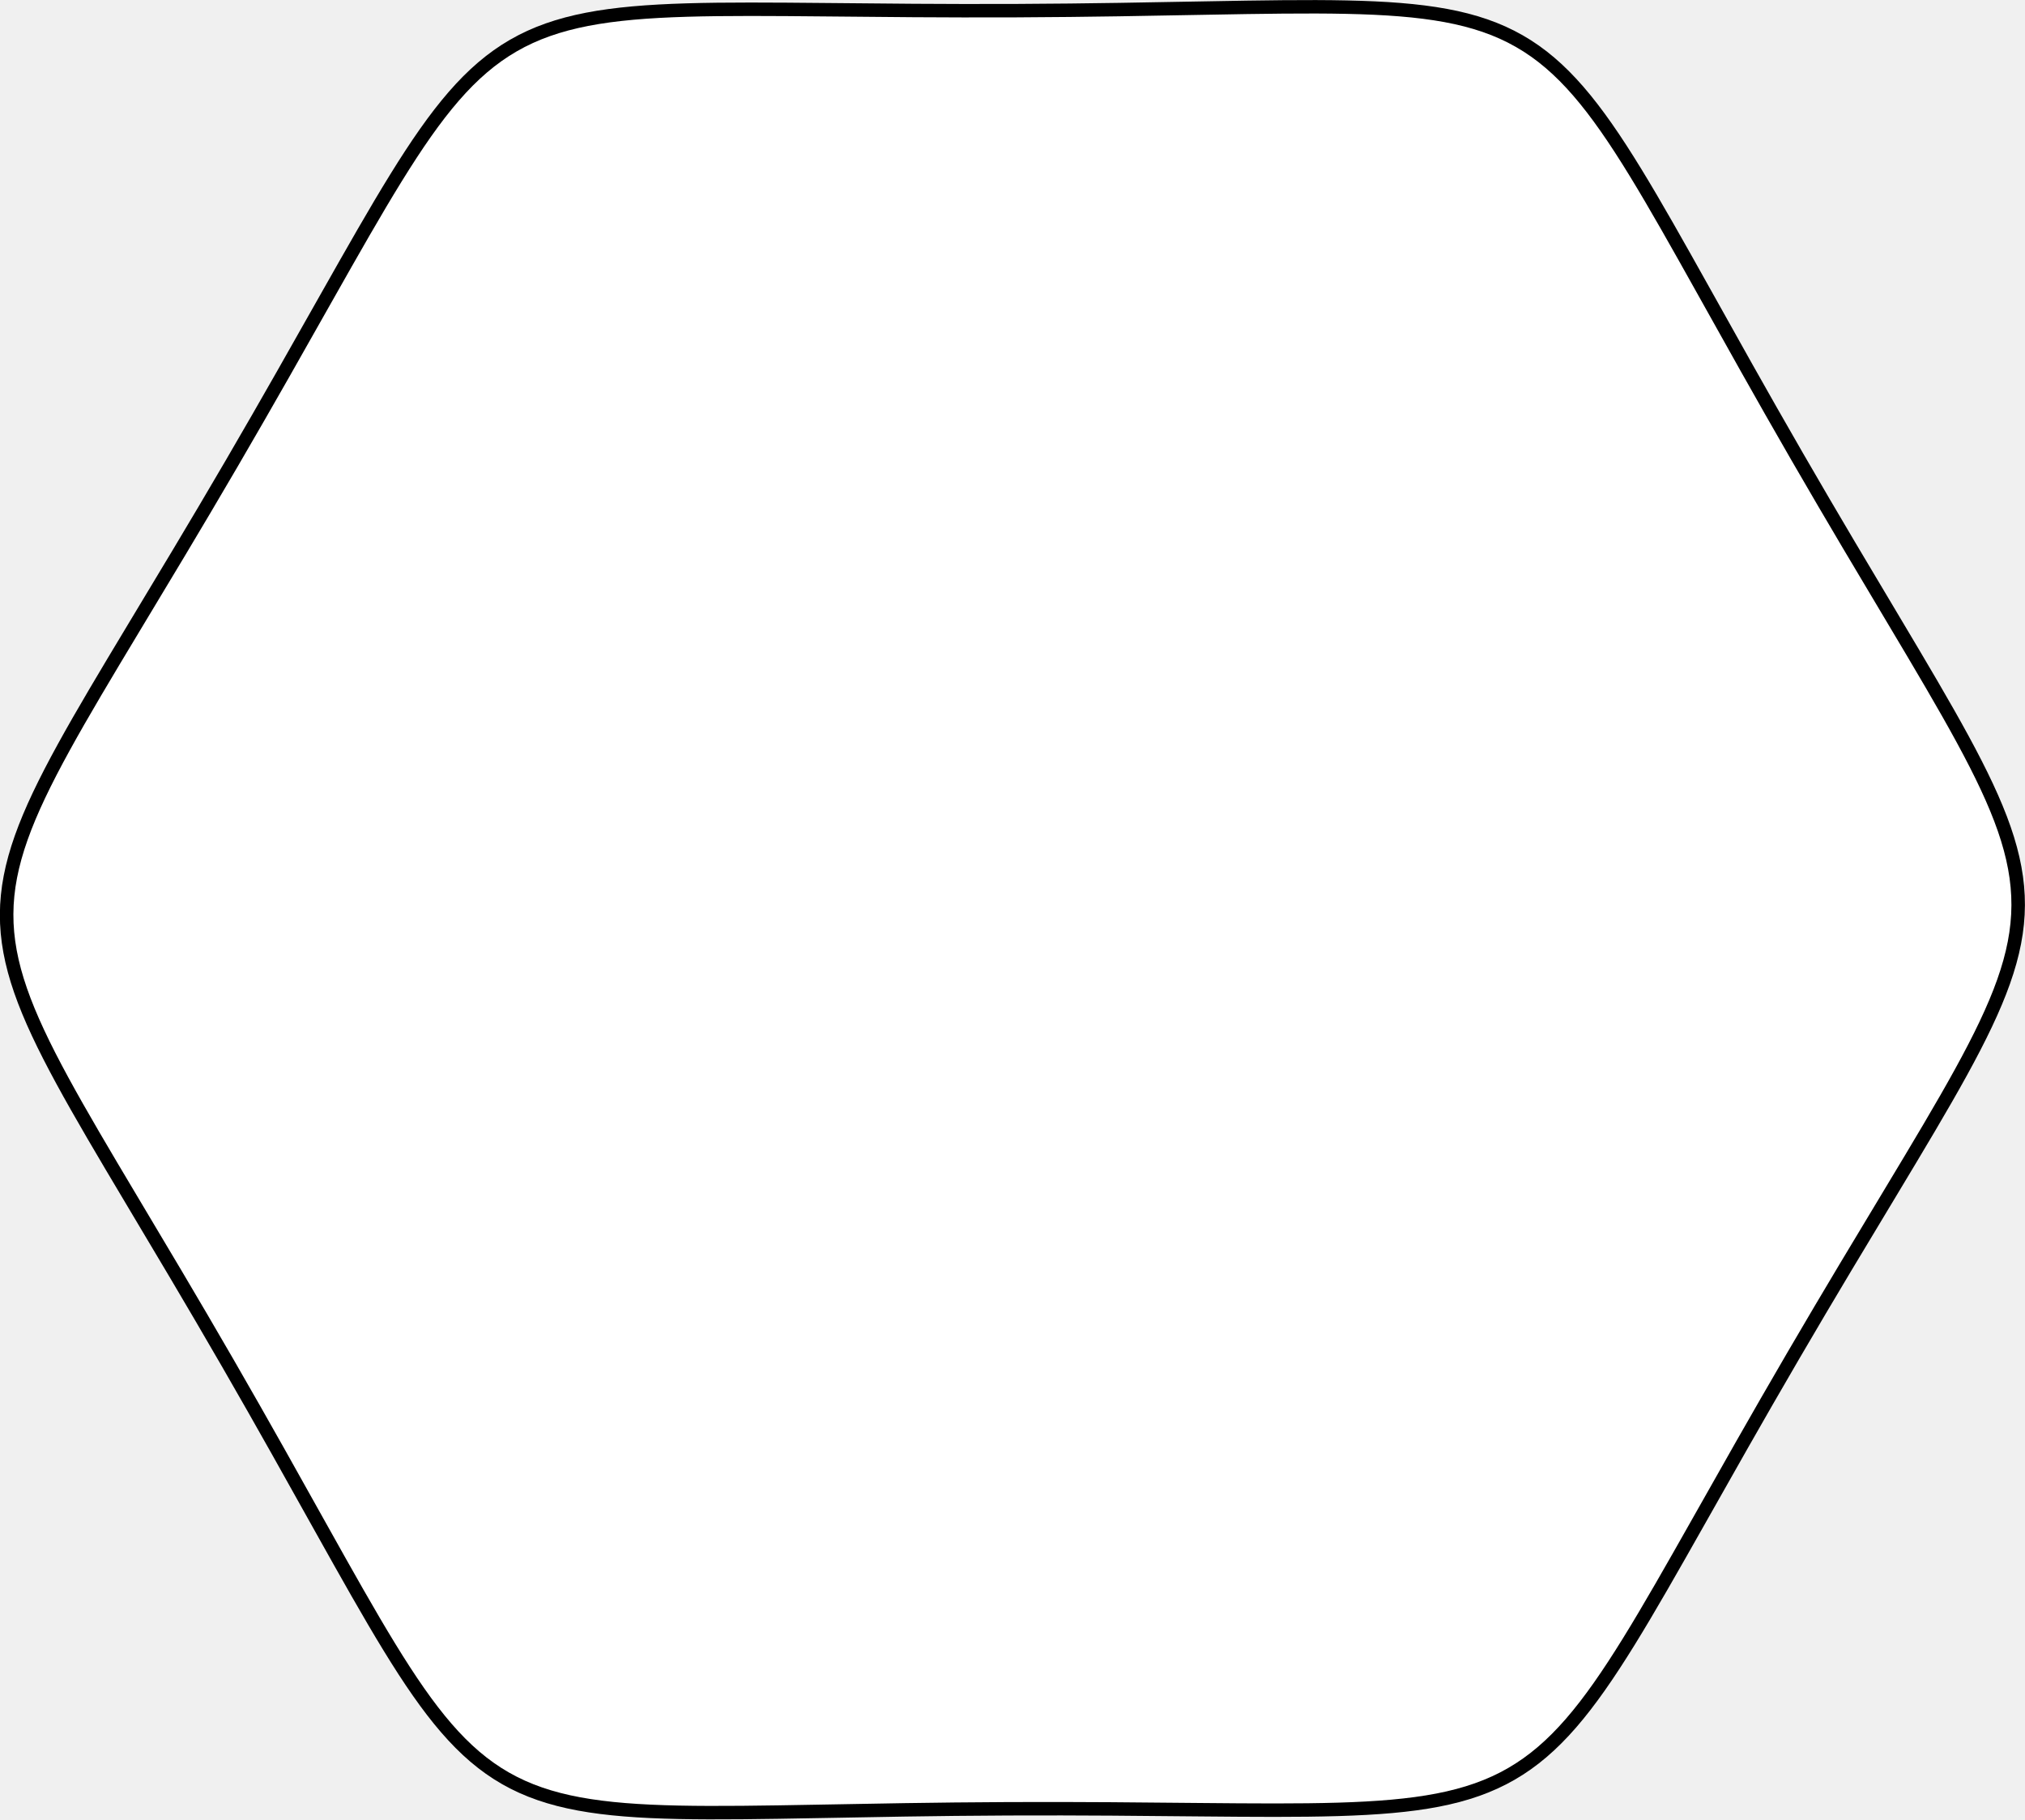
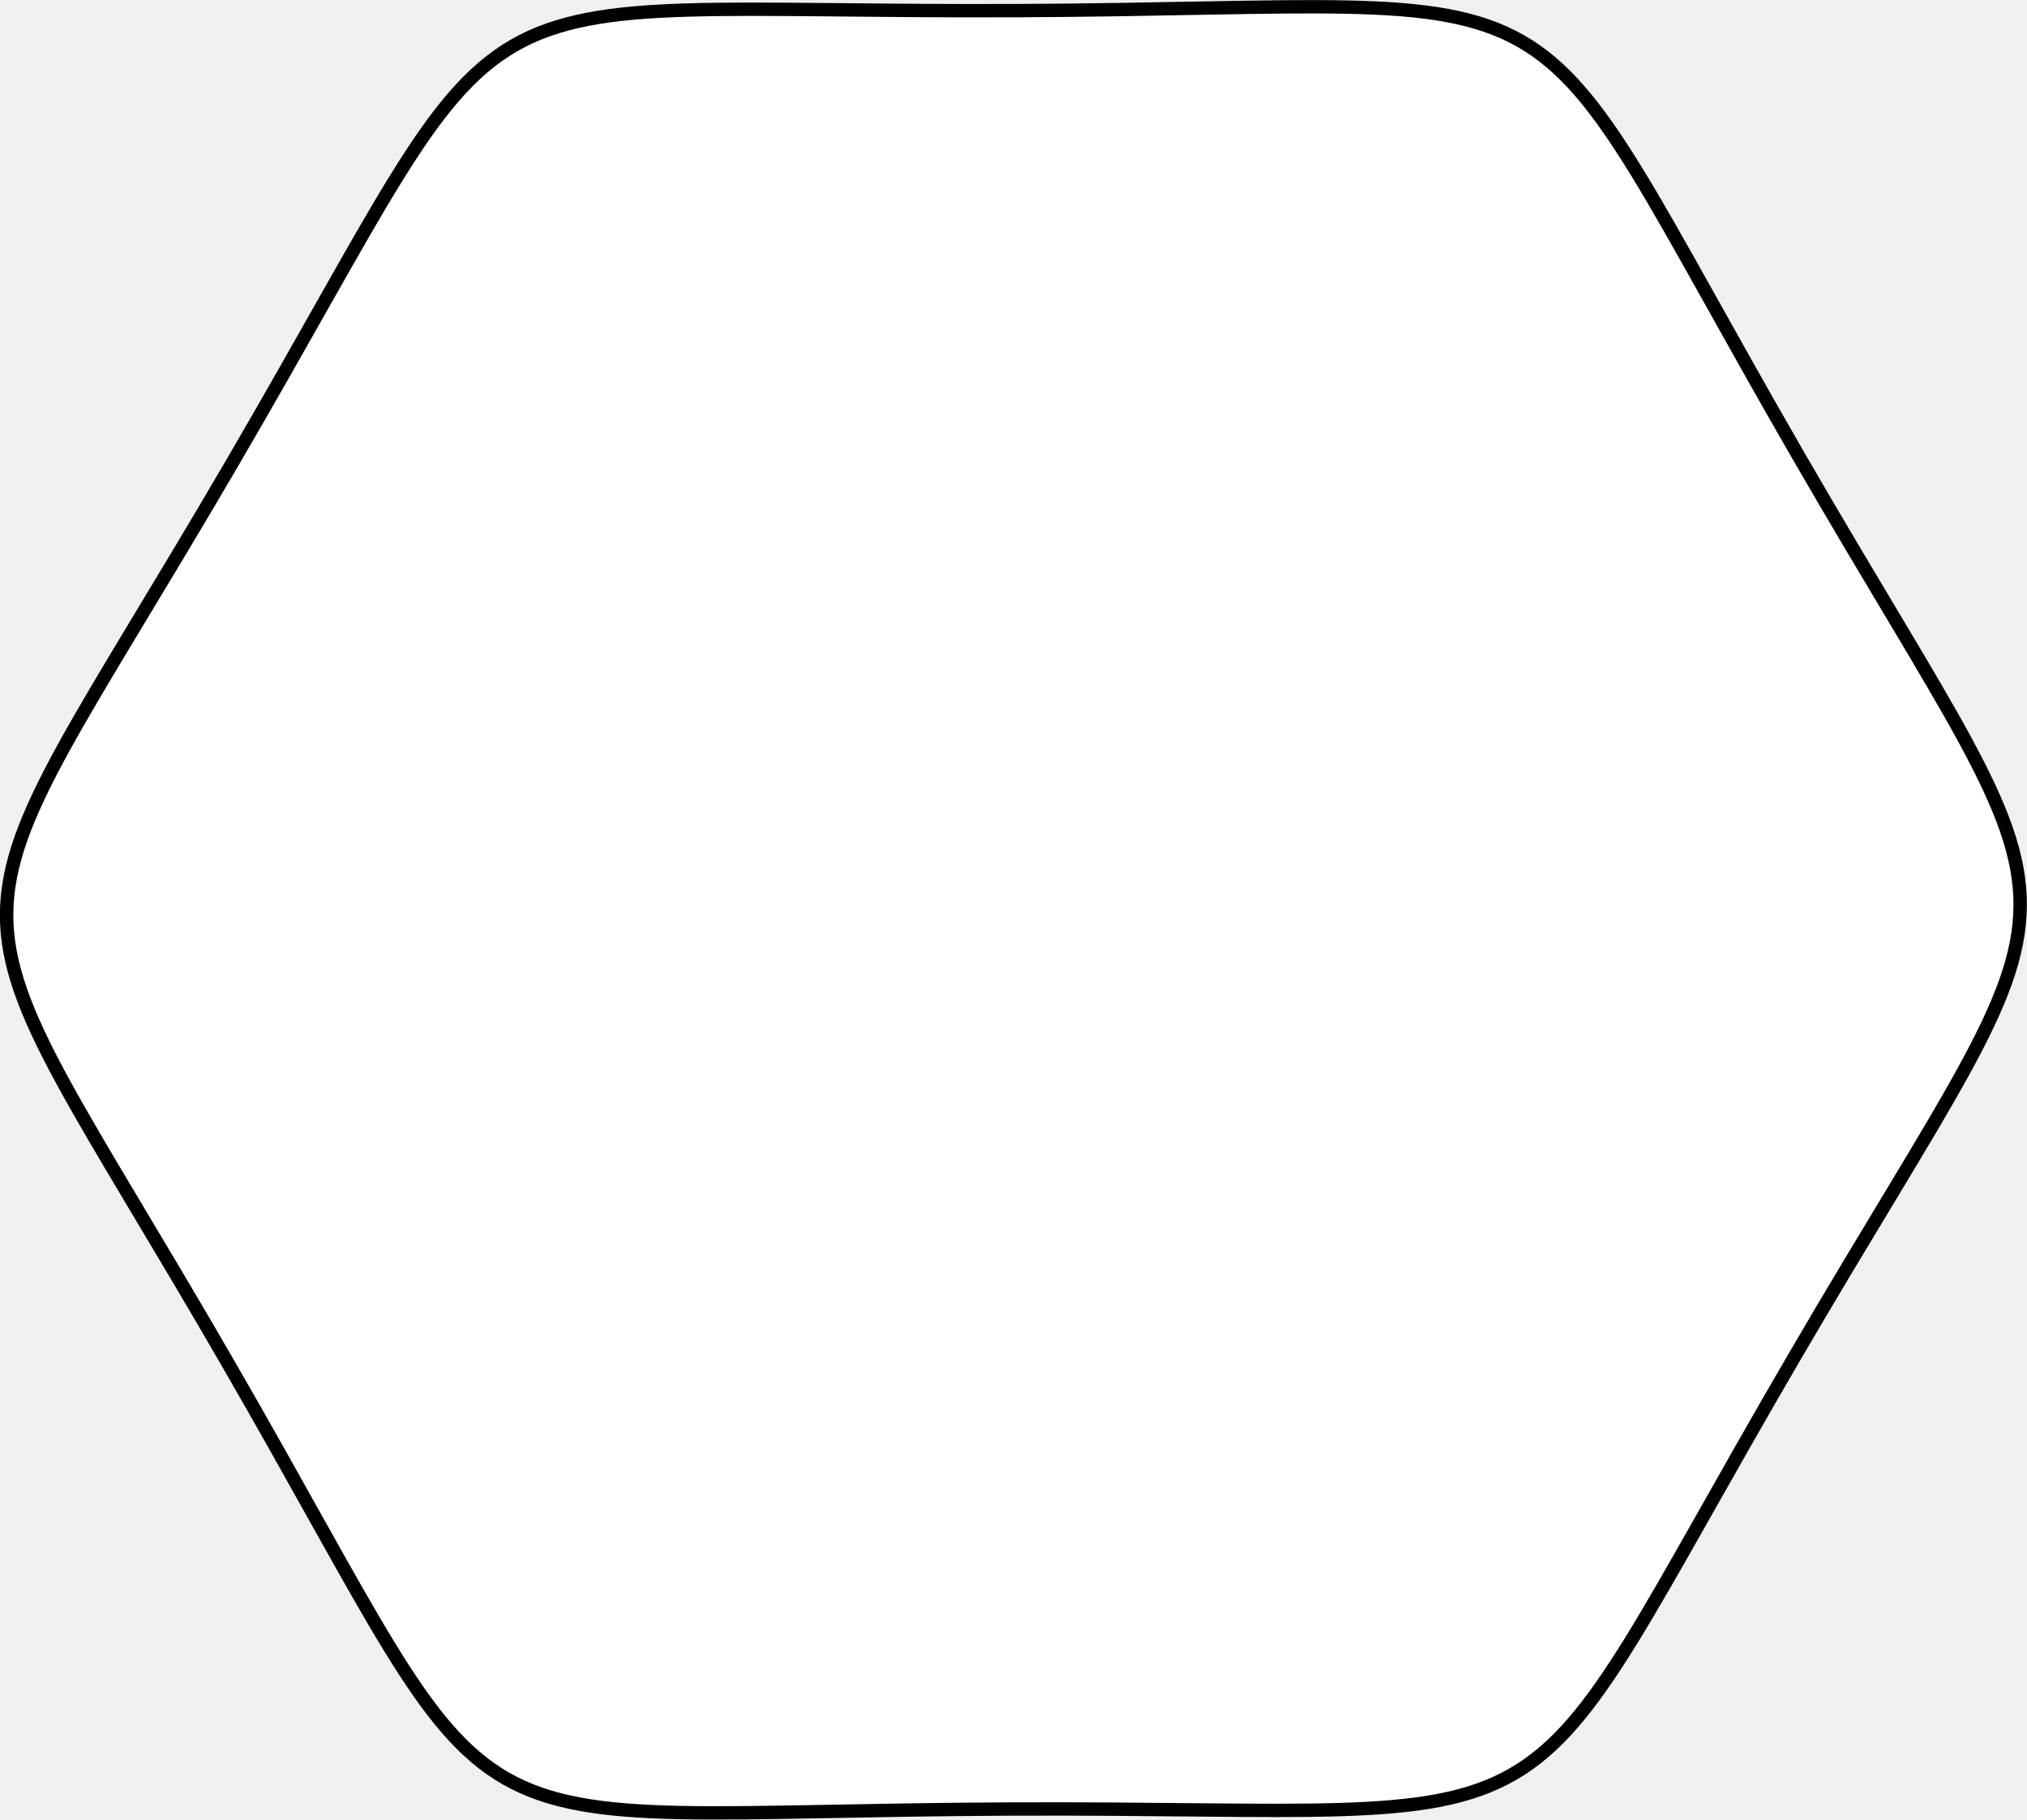
- <svg xmlns="http://www.w3.org/2000/svg" width="318.812mm" height="286.45mm" viewBox="0 0 318.812 286.45" version="1.1" id="svg1718">
+ <svg xmlns="http://www.w3.org/2000/svg" width="160.211mm" height="143.838mm" viewBox="0 0 160.211 143.838" version="1.1" id="svg1718">
  <defs id="defs1712" />
-   <g id="layer1" transform="translate(87.10699,27.64473)">
-     <path style="opacity:1;vector-effect:none;fill:#ffffff;fill-opacity:1;stroke:#000000;stroke-width:0.164;stroke-linecap:butt;stroke-linejoin:miter;stroke-miterlimit:4;stroke-dasharray:none;stroke-dashoffset:0;stroke-opacity:1;paint-order:markers stroke fill" id="path1035-3-3" d="m 161.564,10.856 c -3.595,0 -2.92,0.39 -4.717,-2.724 -1.798,-3.114 -1.798,-2.334 0,-5.447 1.798,-3.114 1.122,-2.724 4.717,-2.724 3.595,-9e-8 2.92,-0.39 4.717,2.724 1.798,3.114 1.798,2.334 0,5.447 -1.798,3.114 -1.122,2.724 -4.717,2.724 z" transform="matrix(13.06612,-22.39669,22.39783,12.79602,-2159.869,3664.876)" />
+   <g id="layer1" transform="translate(86.04756,-113.9099)">
+     <path style="opacity:1;vector-effect:none;fill:#ffffff;fill-opacity:1;stroke:#000000;stroke-width:0.163;stroke-linecap:butt;stroke-linejoin:miter;stroke-miterlimit:4;stroke-dasharray:none;stroke-dashoffset:0;stroke-opacity:1;paint-order:markers stroke fill" id="path1035-3-3" d="m 161.564,10.856 c -3.595,0 -2.92,0.39 -4.717,-2.724 -1.798,-3.114 -1.798,-2.334 0,-5.447 1.798,-3.114 1.122,-2.724 4.717,-2.724 3.595,-9e-8 2.92,-0.39 4.717,2.724 1.798,3.114 1.798,2.334 0,5.447 -1.798,3.114 -1.122,2.724 -4.717,2.724 z" transform="matrix(6.566481,-11.24704,11.25621,6.42583,-1127.736,1968.193)" />
  </g>
</svg>
